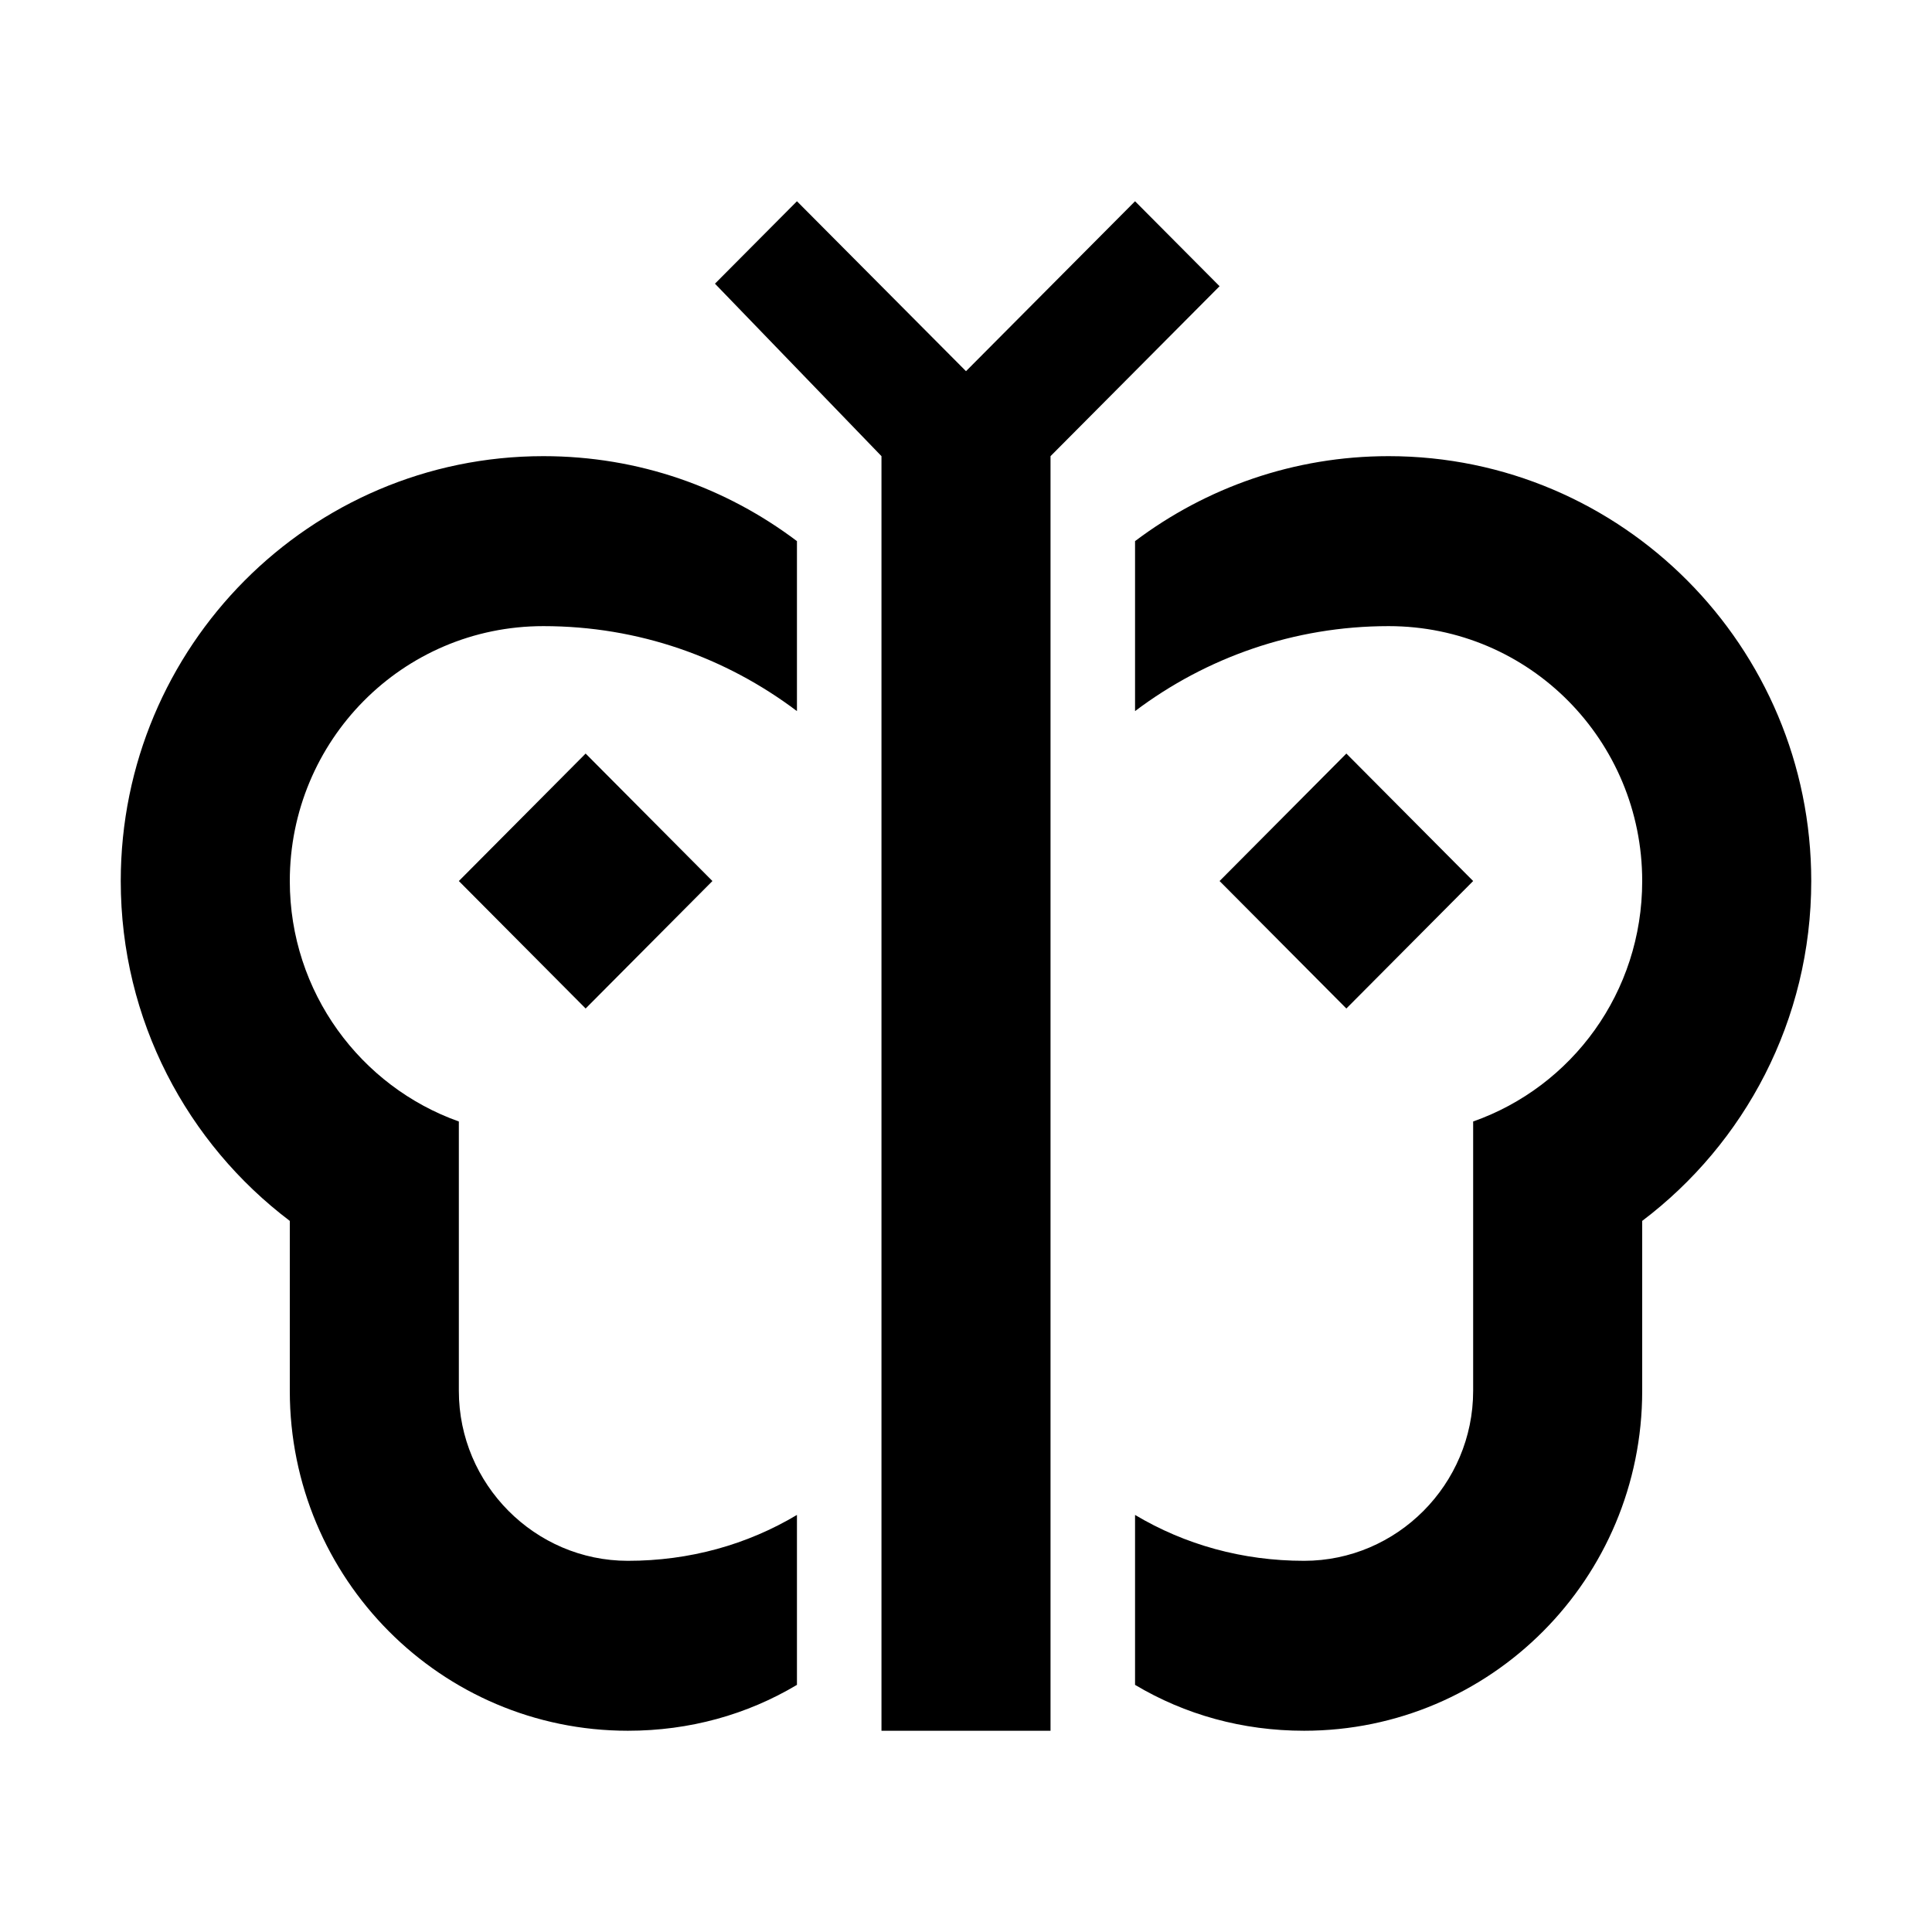
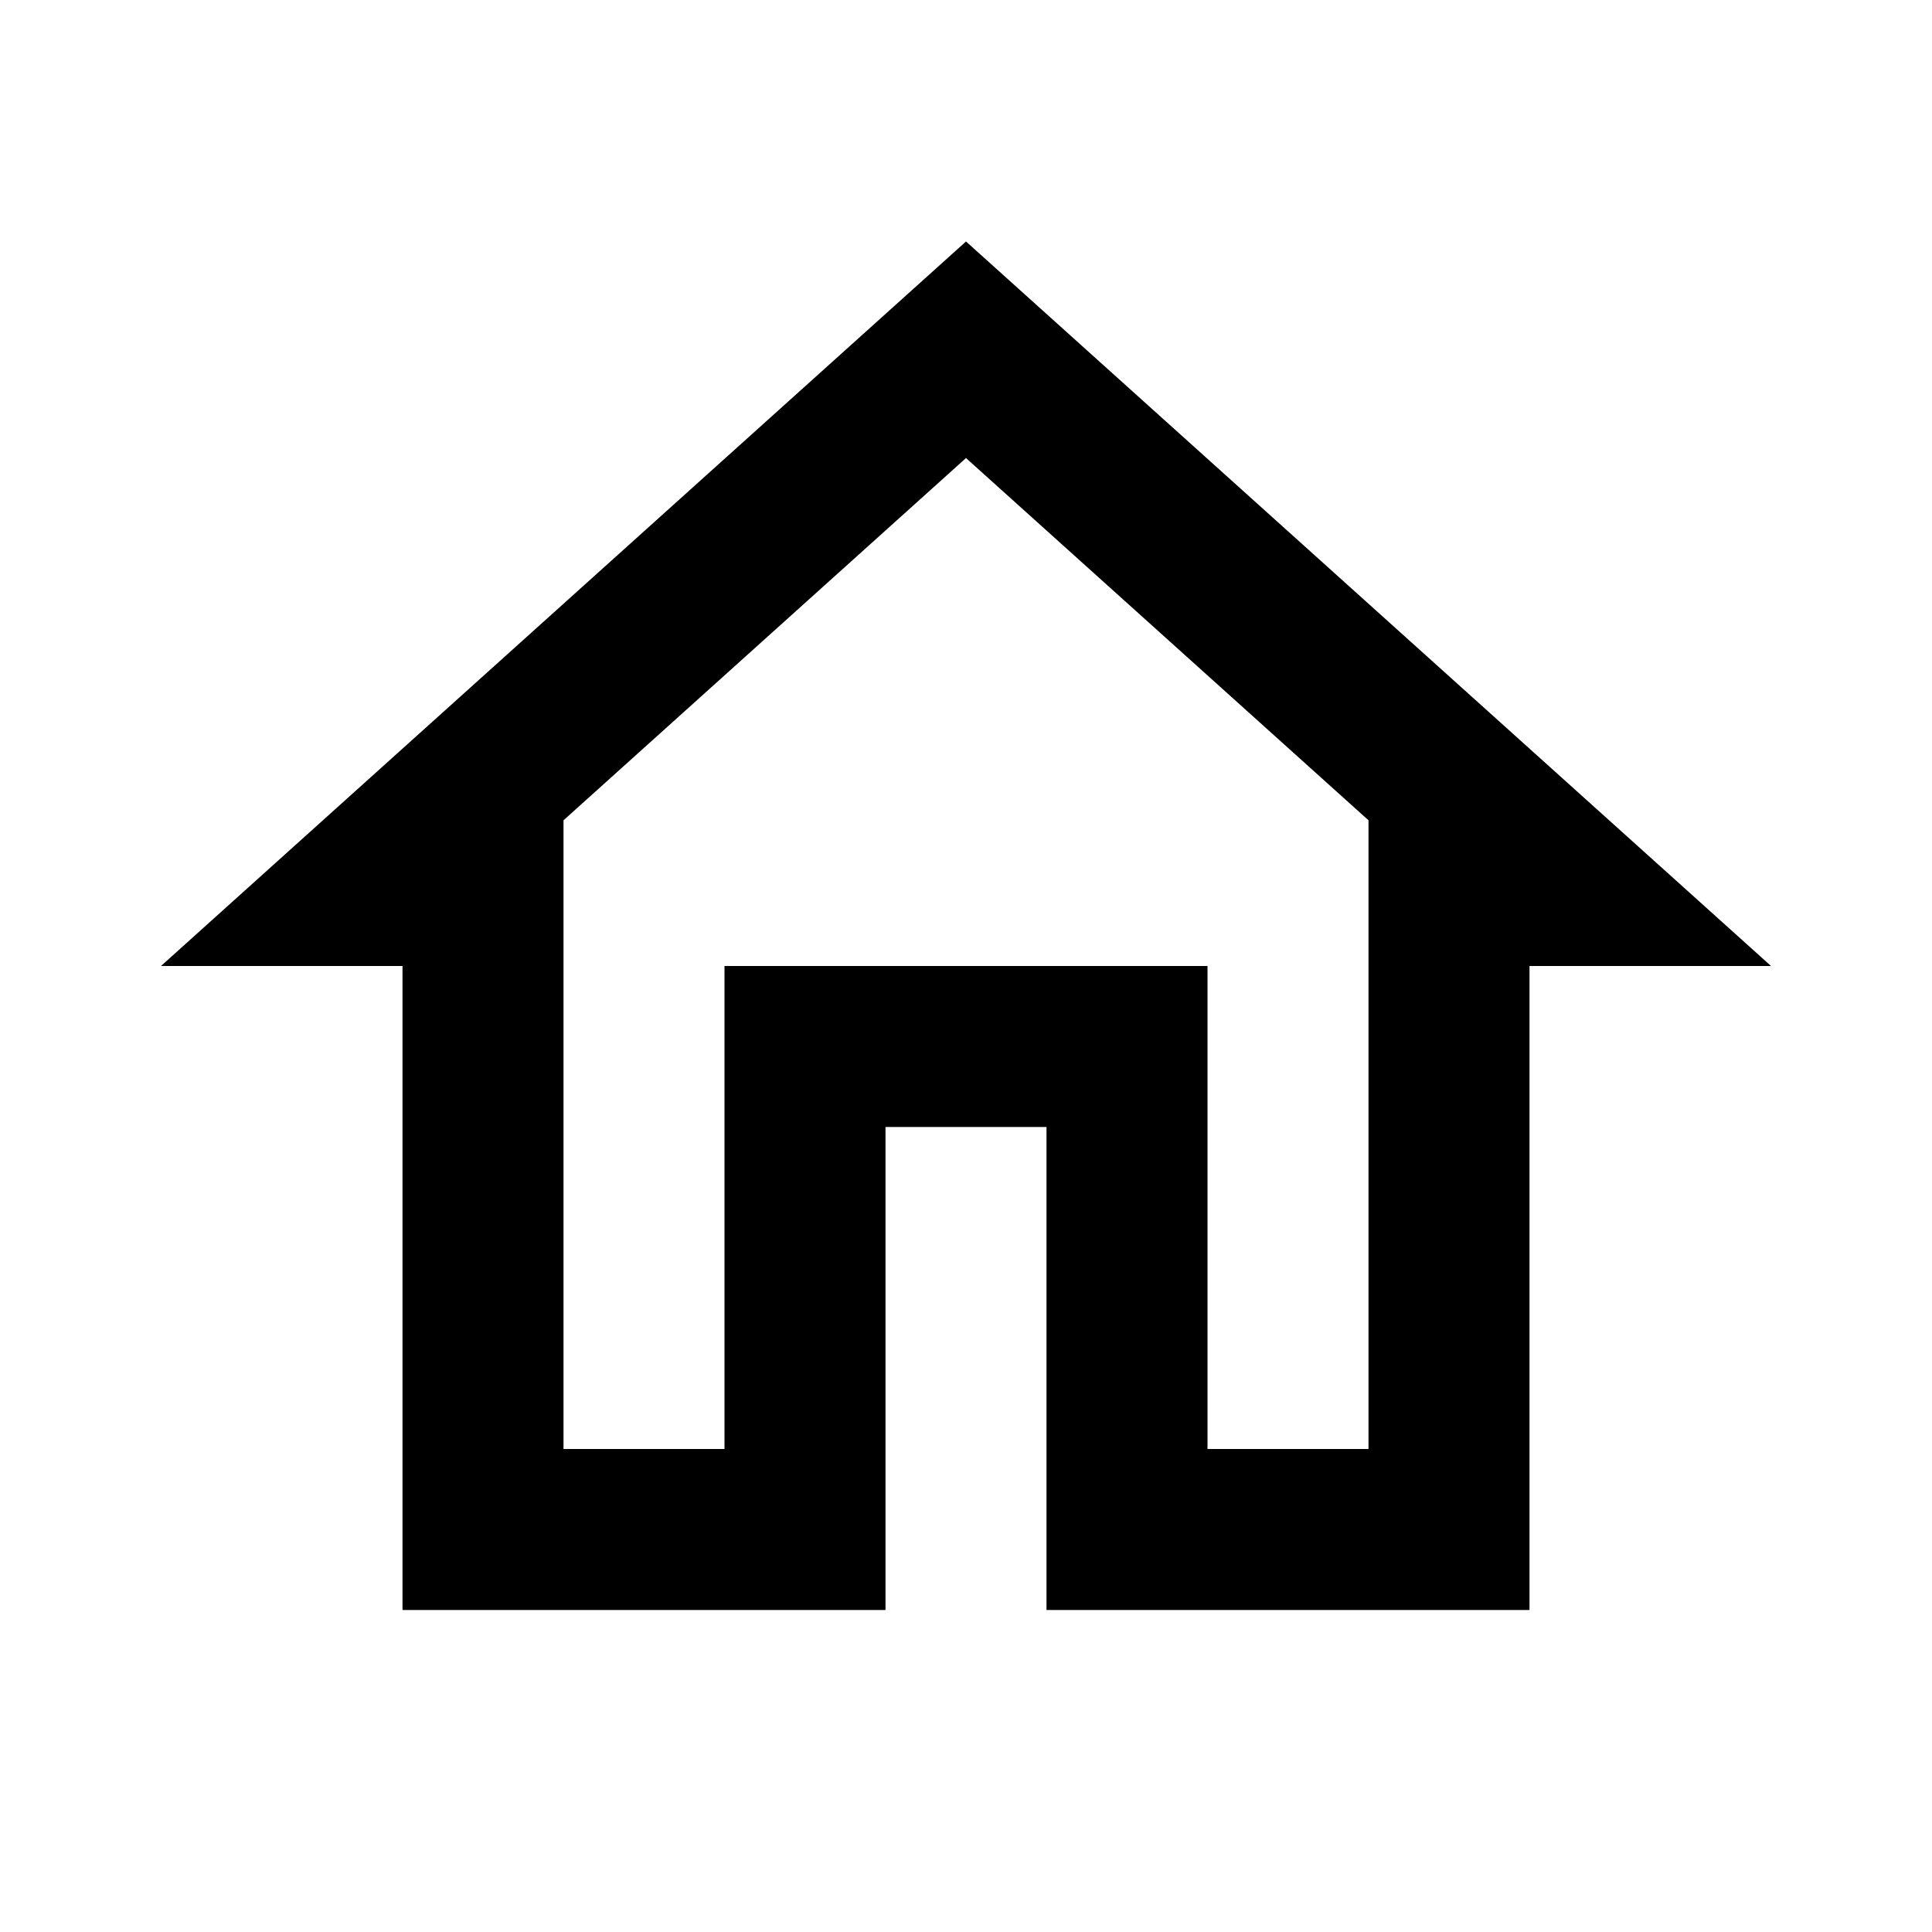
- <svg xmlns="http://www.w3.org/2000/svg" width="48" height="48" viewBox="0 0 48 48">
-   <path d="M26.1 43H21.9V11.333L17.763 7.048L19.8 5L24 9.222L28.2 5L30.3 7.111L26.1 11.333V43ZM28.2 17.667V13.444C29.964 12.114 32.148 11.333 34.5 11.333C40.296 11.333 45 16.062 45 21.889C45 25.351 43.341 28.412 40.8 30.333V34.556C40.8 39.221 37.041 43 32.4 43C30.867 43 29.439 42.599 28.2 41.86V37.638C29.439 38.377 30.867 38.778 32.4 38.778C34.71 38.778 36.6 36.878 36.6 34.556V27.863C39.057 26.998 40.8 24.654 40.8 21.889C40.8 18.406 38.007 15.556 34.5 15.556C32.148 15.556 29.964 16.337 28.2 17.667ZM19.8 17.667C18.036 16.337 15.873 15.556 13.5 15.556C9.993 15.556 7.2 18.406 7.2 21.889C7.2 24.654 8.964 26.998 11.4 27.863V34.556C11.4 36.878 13.29 38.778 15.6 38.778C17.133 38.778 18.561 38.377 19.8 37.638V41.86C18.561 42.599 17.133 43 15.6 43C10.959 43 7.2 39.221 7.2 34.556V30.333C4.659 28.412 3 25.351 3 21.889C3 16.062 7.704 11.333 13.5 11.333C15.873 11.333 18.036 12.114 19.8 13.444V17.667ZM17.7 21.889L14.55 18.722L11.4 21.889L14.55 25.056L17.7 21.889ZM36.6 21.889L33.45 18.722L30.3 21.889L33.45 25.056L36.6 21.889Z" />
+ <svg xmlns="http://www.w3.org/2000/svg" width="24" height="24" viewBox="0 0 24 24" fill="none">
+   <path d="M12 5.69L17 10.19V18H15V12H9V18H7V10.19L12 5.69ZM12 3L2 12H5V20H11V14H13V20H19V12H22L12 3Z" fill="black" />
</svg>
